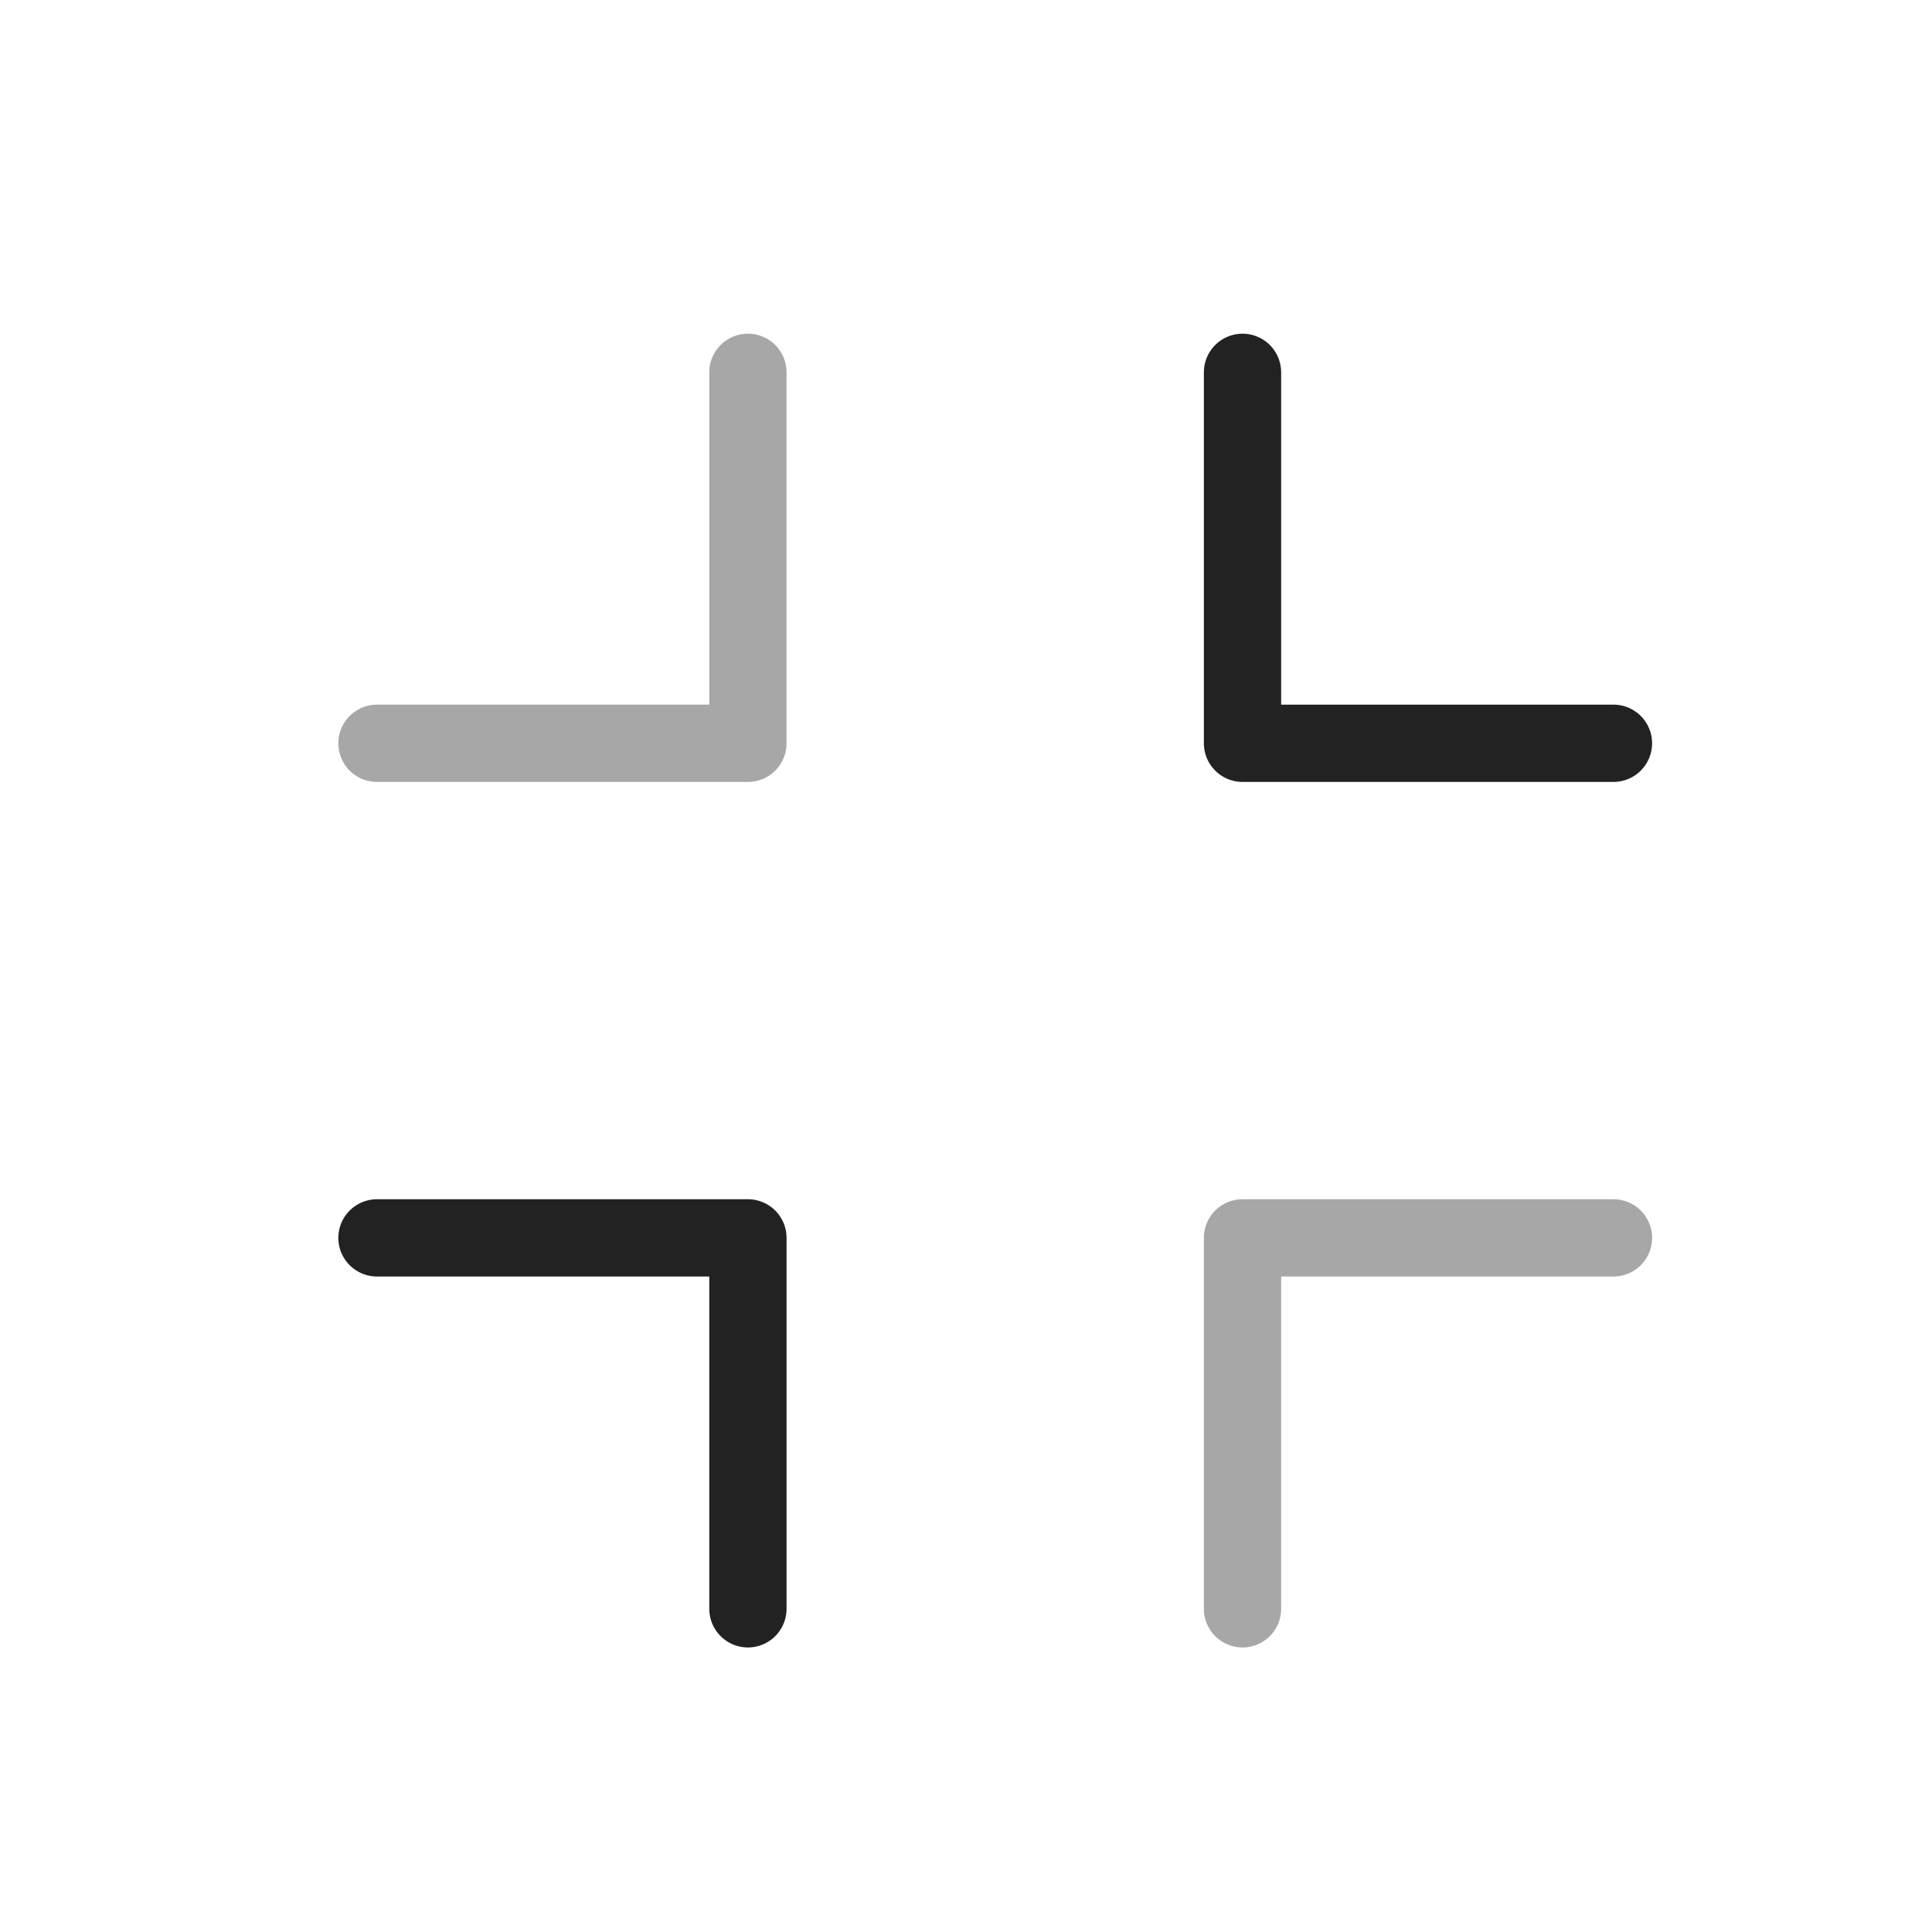
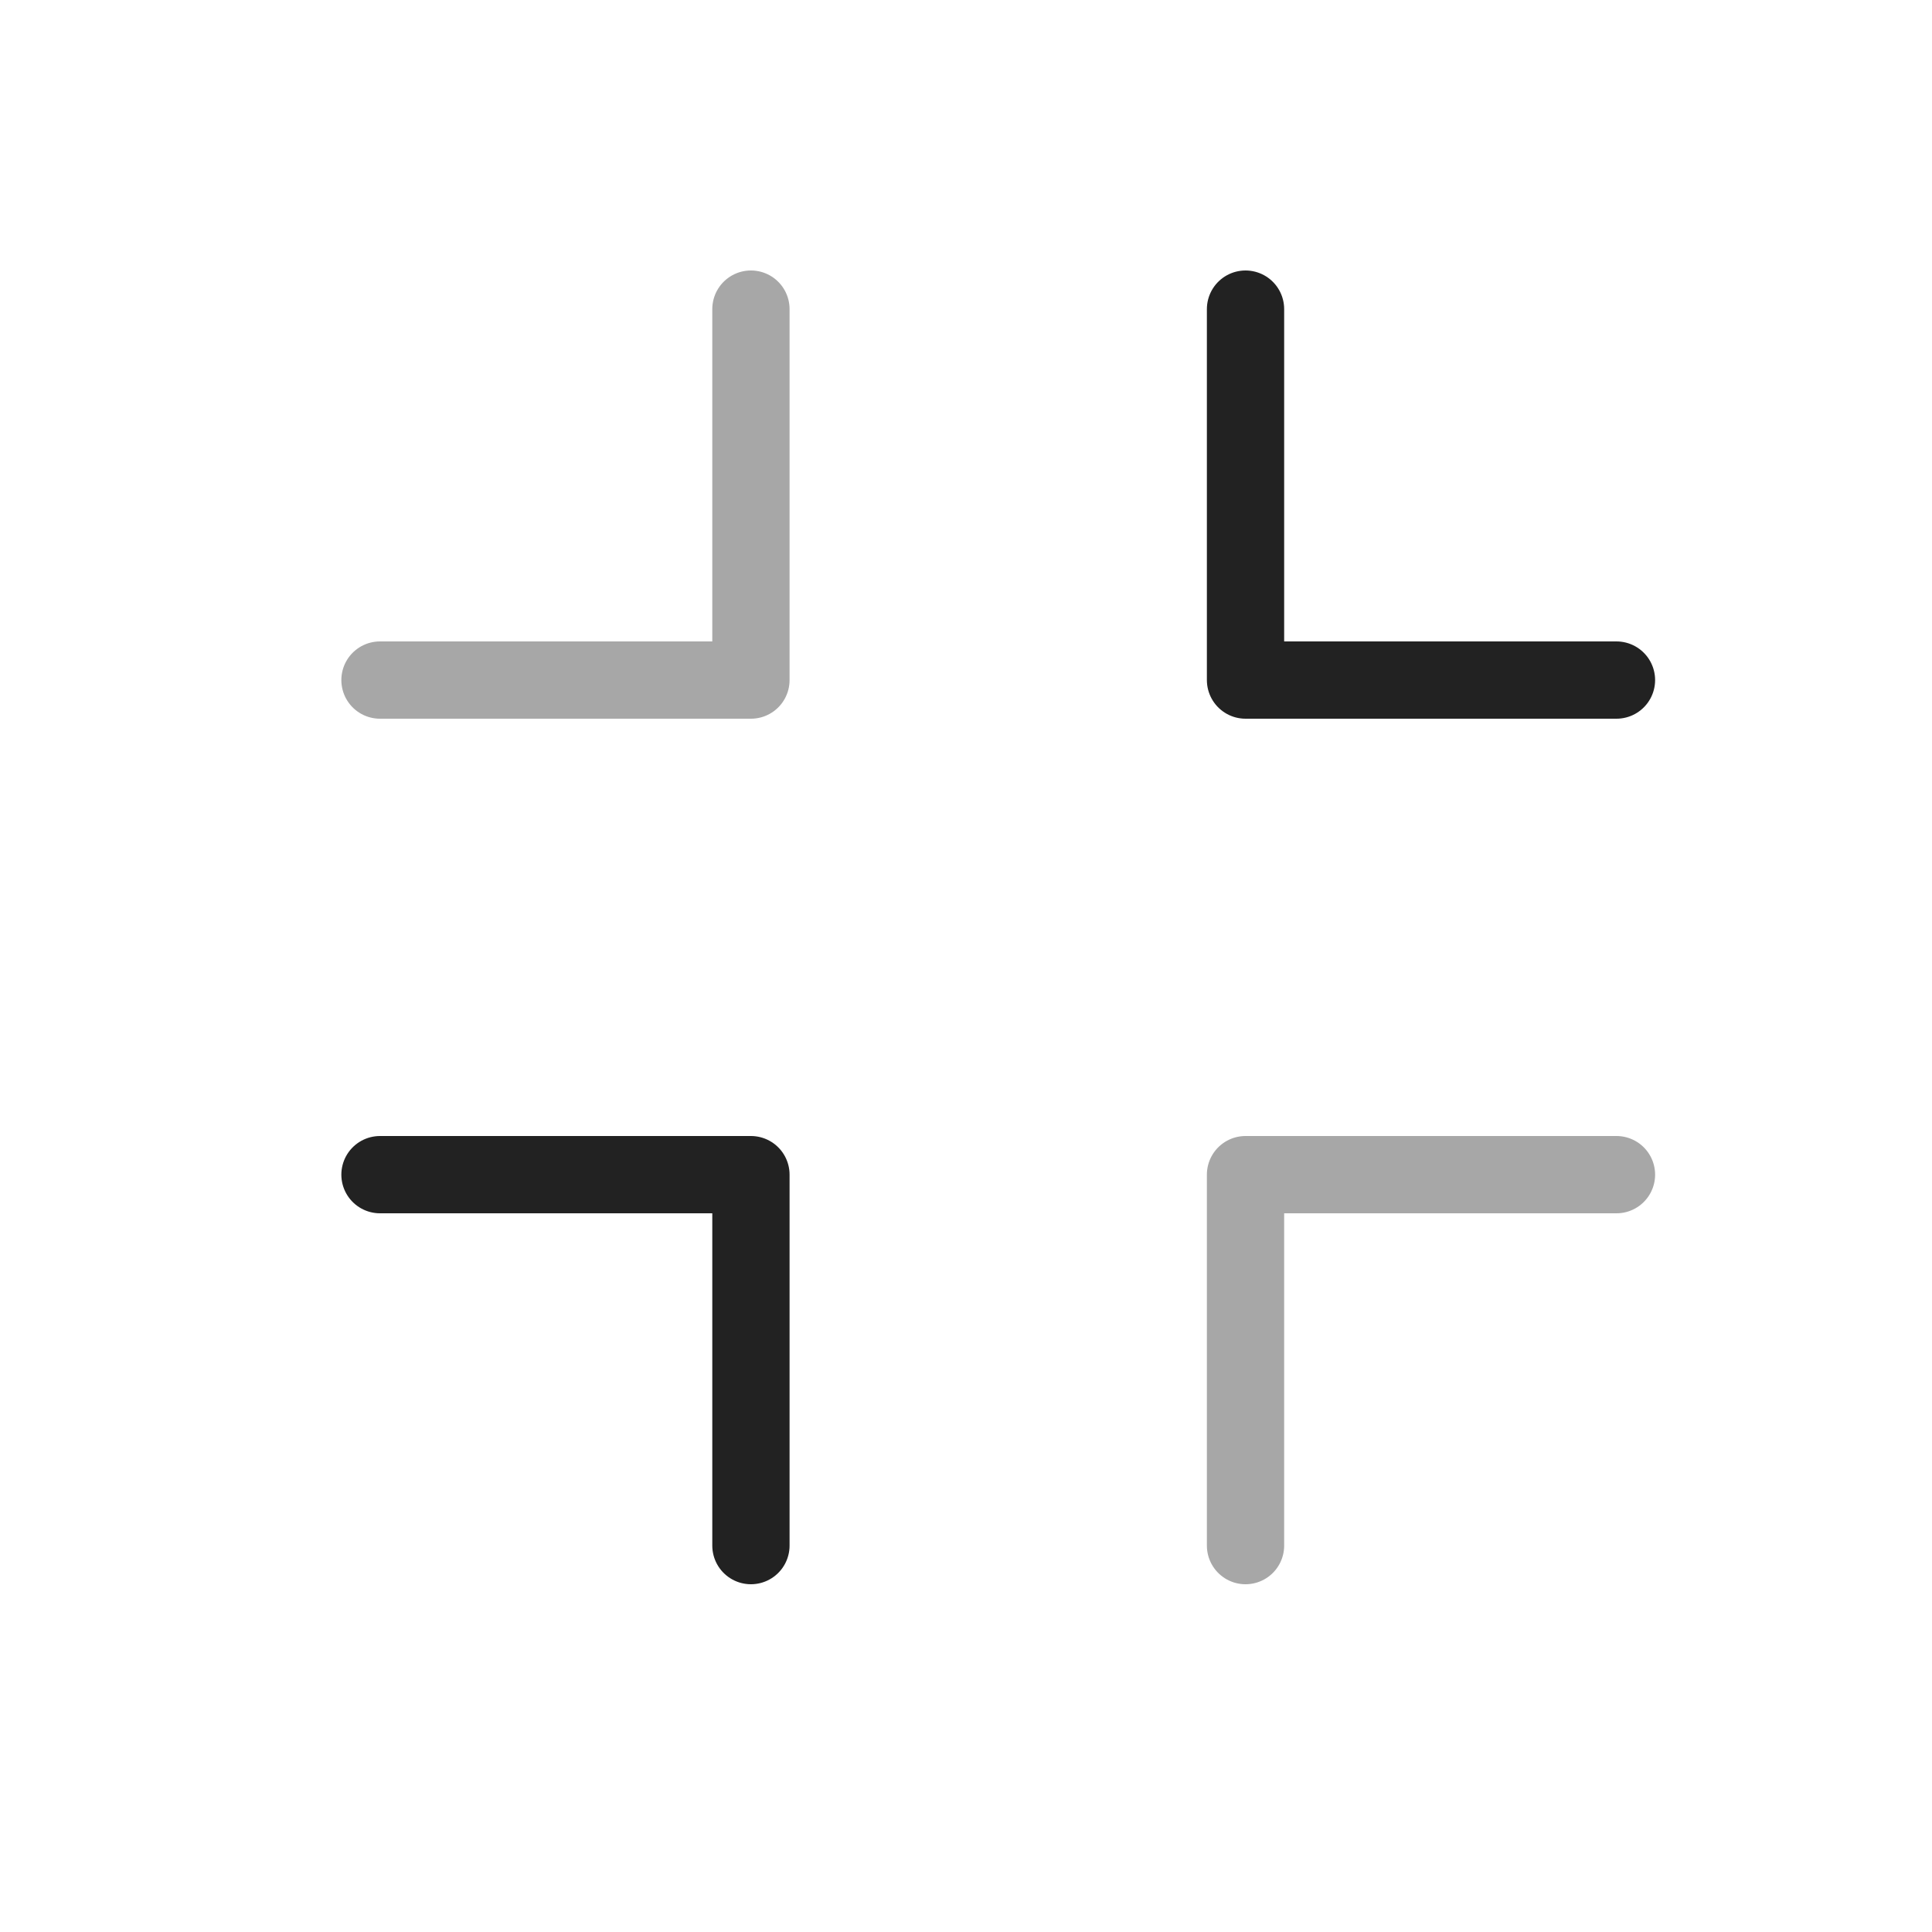
<svg xmlns="http://www.w3.org/2000/svg" width="25" height="25" viewBox="0 0 25 25" fill="none">
-   <path d="M20.878 9.618H16.078V4.818" stroke="#222222" stroke-linecap="round" stroke-linejoin="round" />
-   <path d="M4.878 16.018H9.678V20.818" stroke="#222222" stroke-linecap="round" stroke-linejoin="round" />
-   <path opacity="0.4" d="M16.078 20.818V16.018H20.878" stroke="#222222" stroke-linecap="round" stroke-linejoin="round" />
-   <path opacity="0.4" d="M9.678 4.818V9.618H4.878" stroke="#222222" stroke-linecap="round" stroke-linejoin="round" />
+   <path d="M20.917 8.8H16.117V4" stroke="#222222" stroke-linecap="round" stroke-linejoin="round" />
+   <path d="M4.917 15.2H9.717V20" stroke="#222222" stroke-linecap="round" stroke-linejoin="round" />
+   <path opacity="0.4" d="M16.117 20V15.2H20.917" stroke="#222222" stroke-linecap="round" stroke-linejoin="round" />
+   <path opacity="0.4" d="M9.717 4V8.8H4.917" stroke="#222222" stroke-linecap="round" stroke-linejoin="round" />
</svg>
